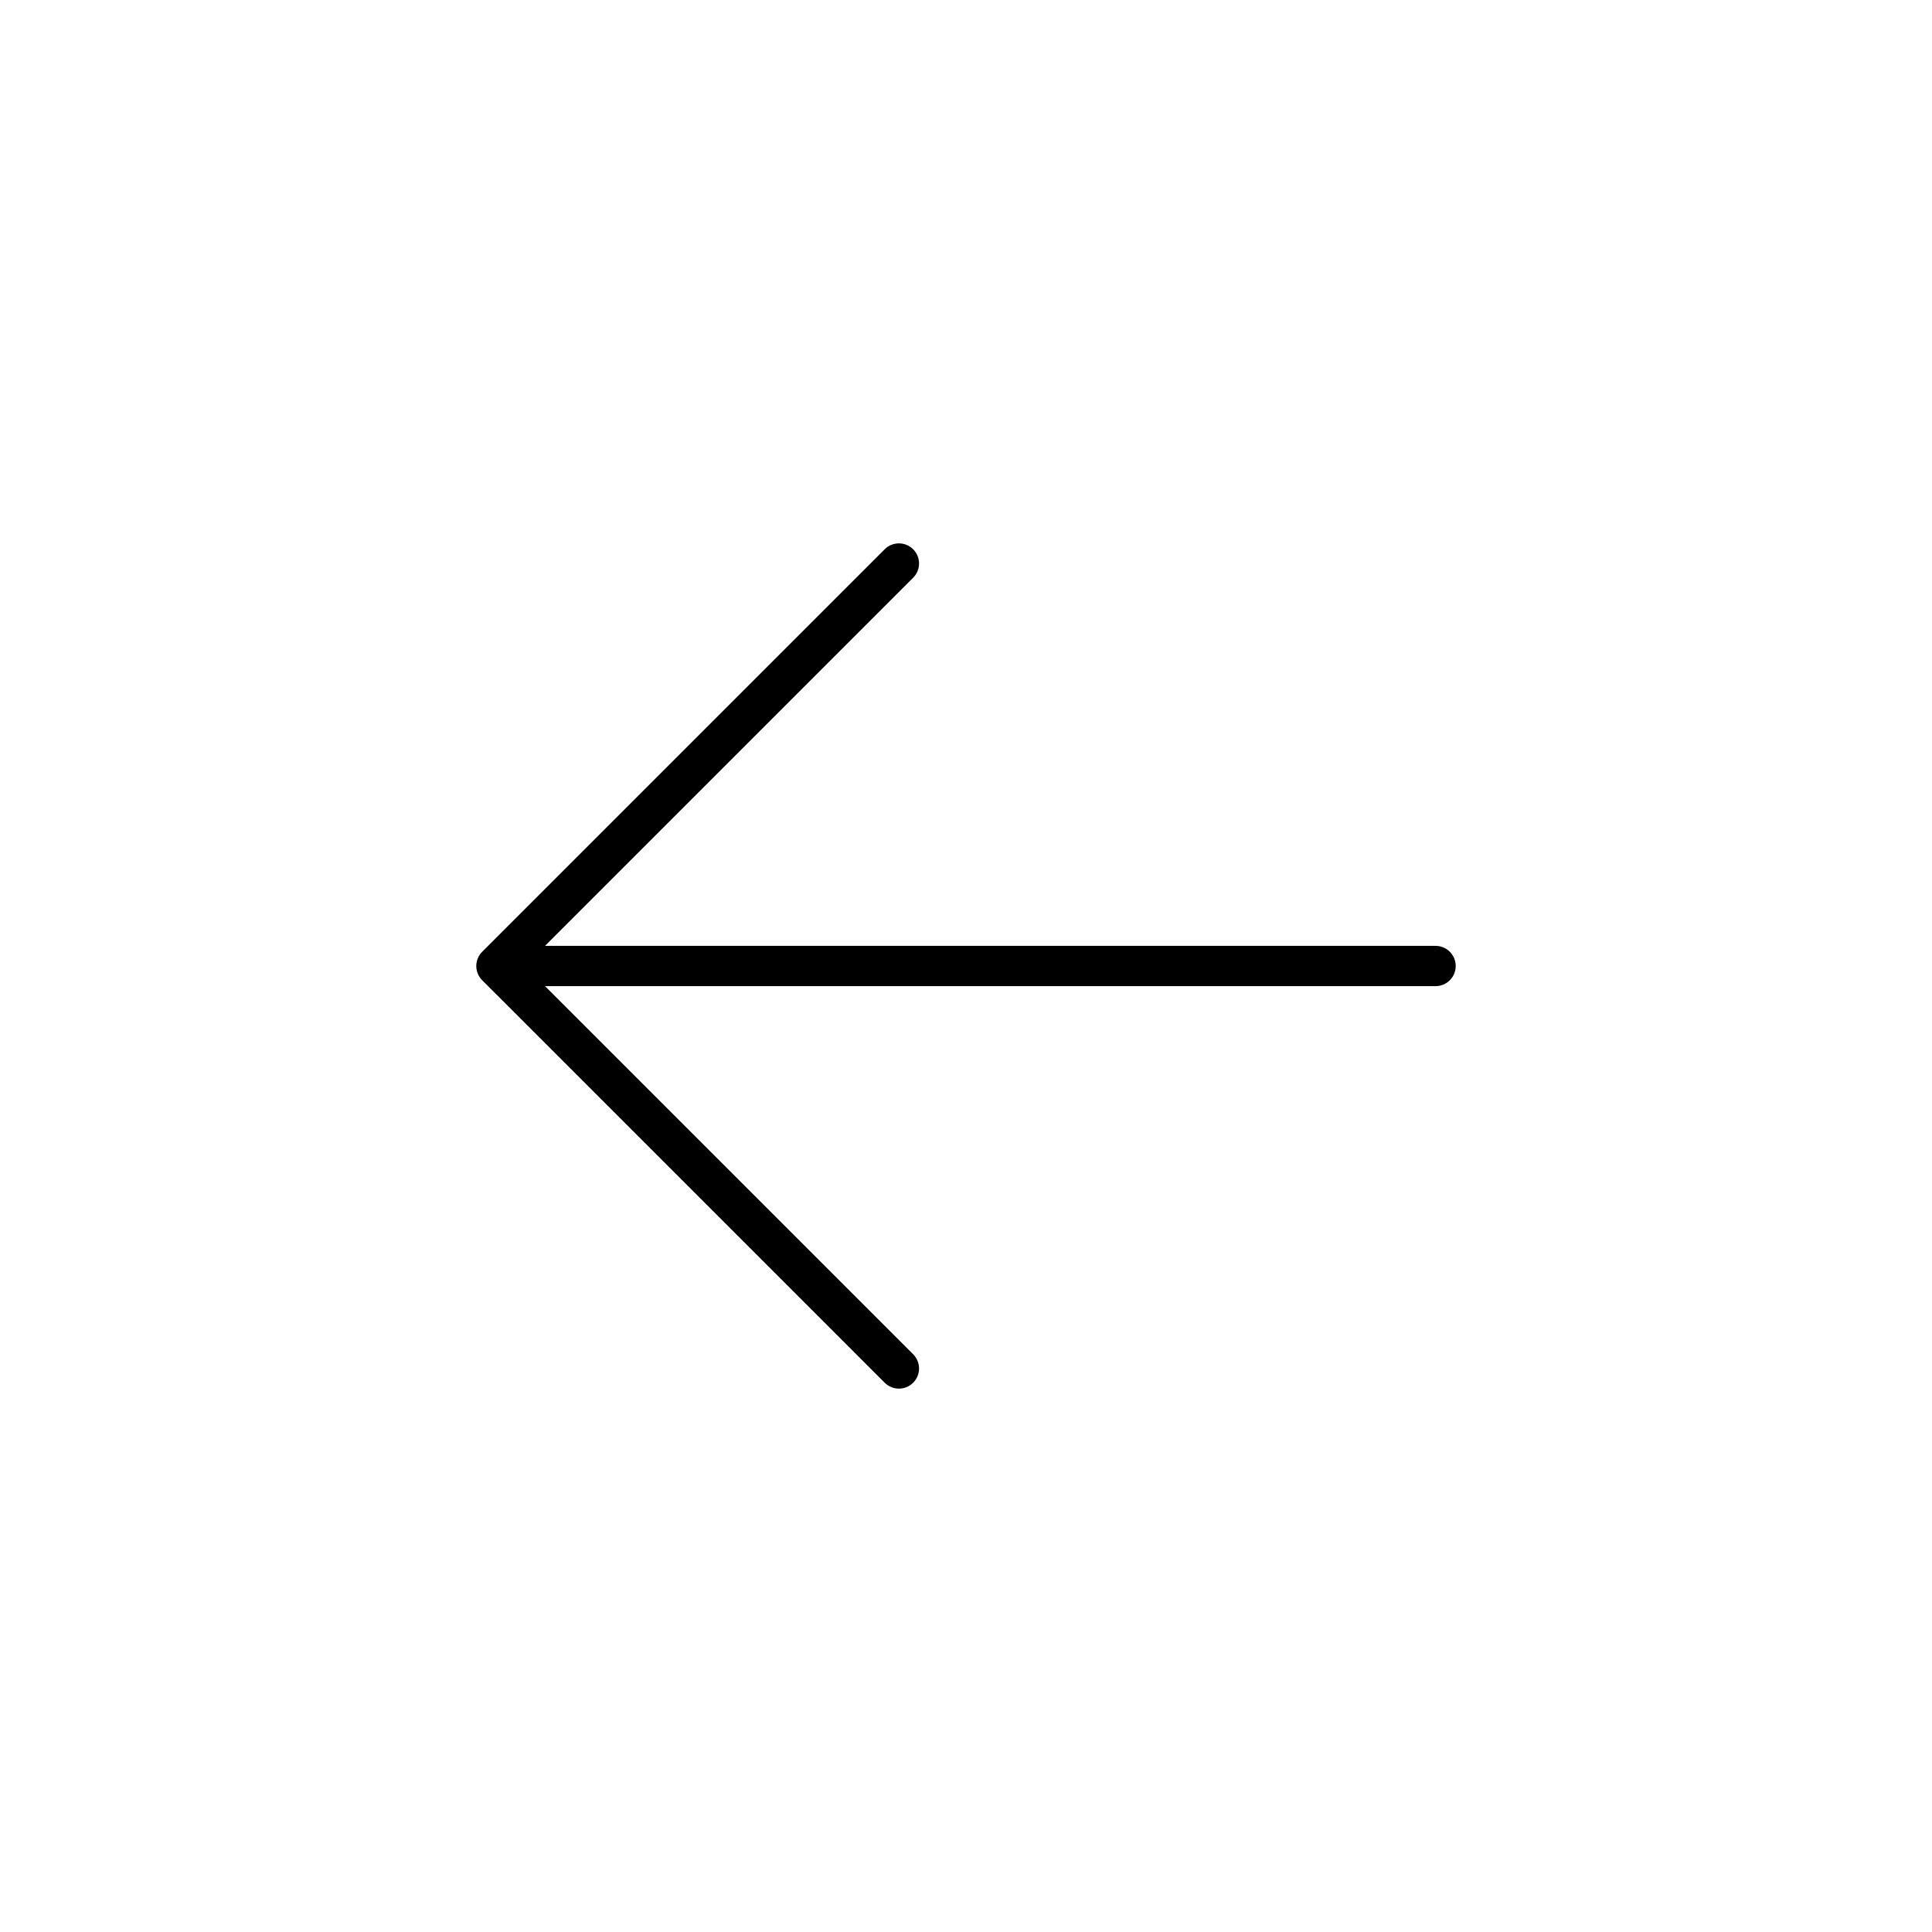
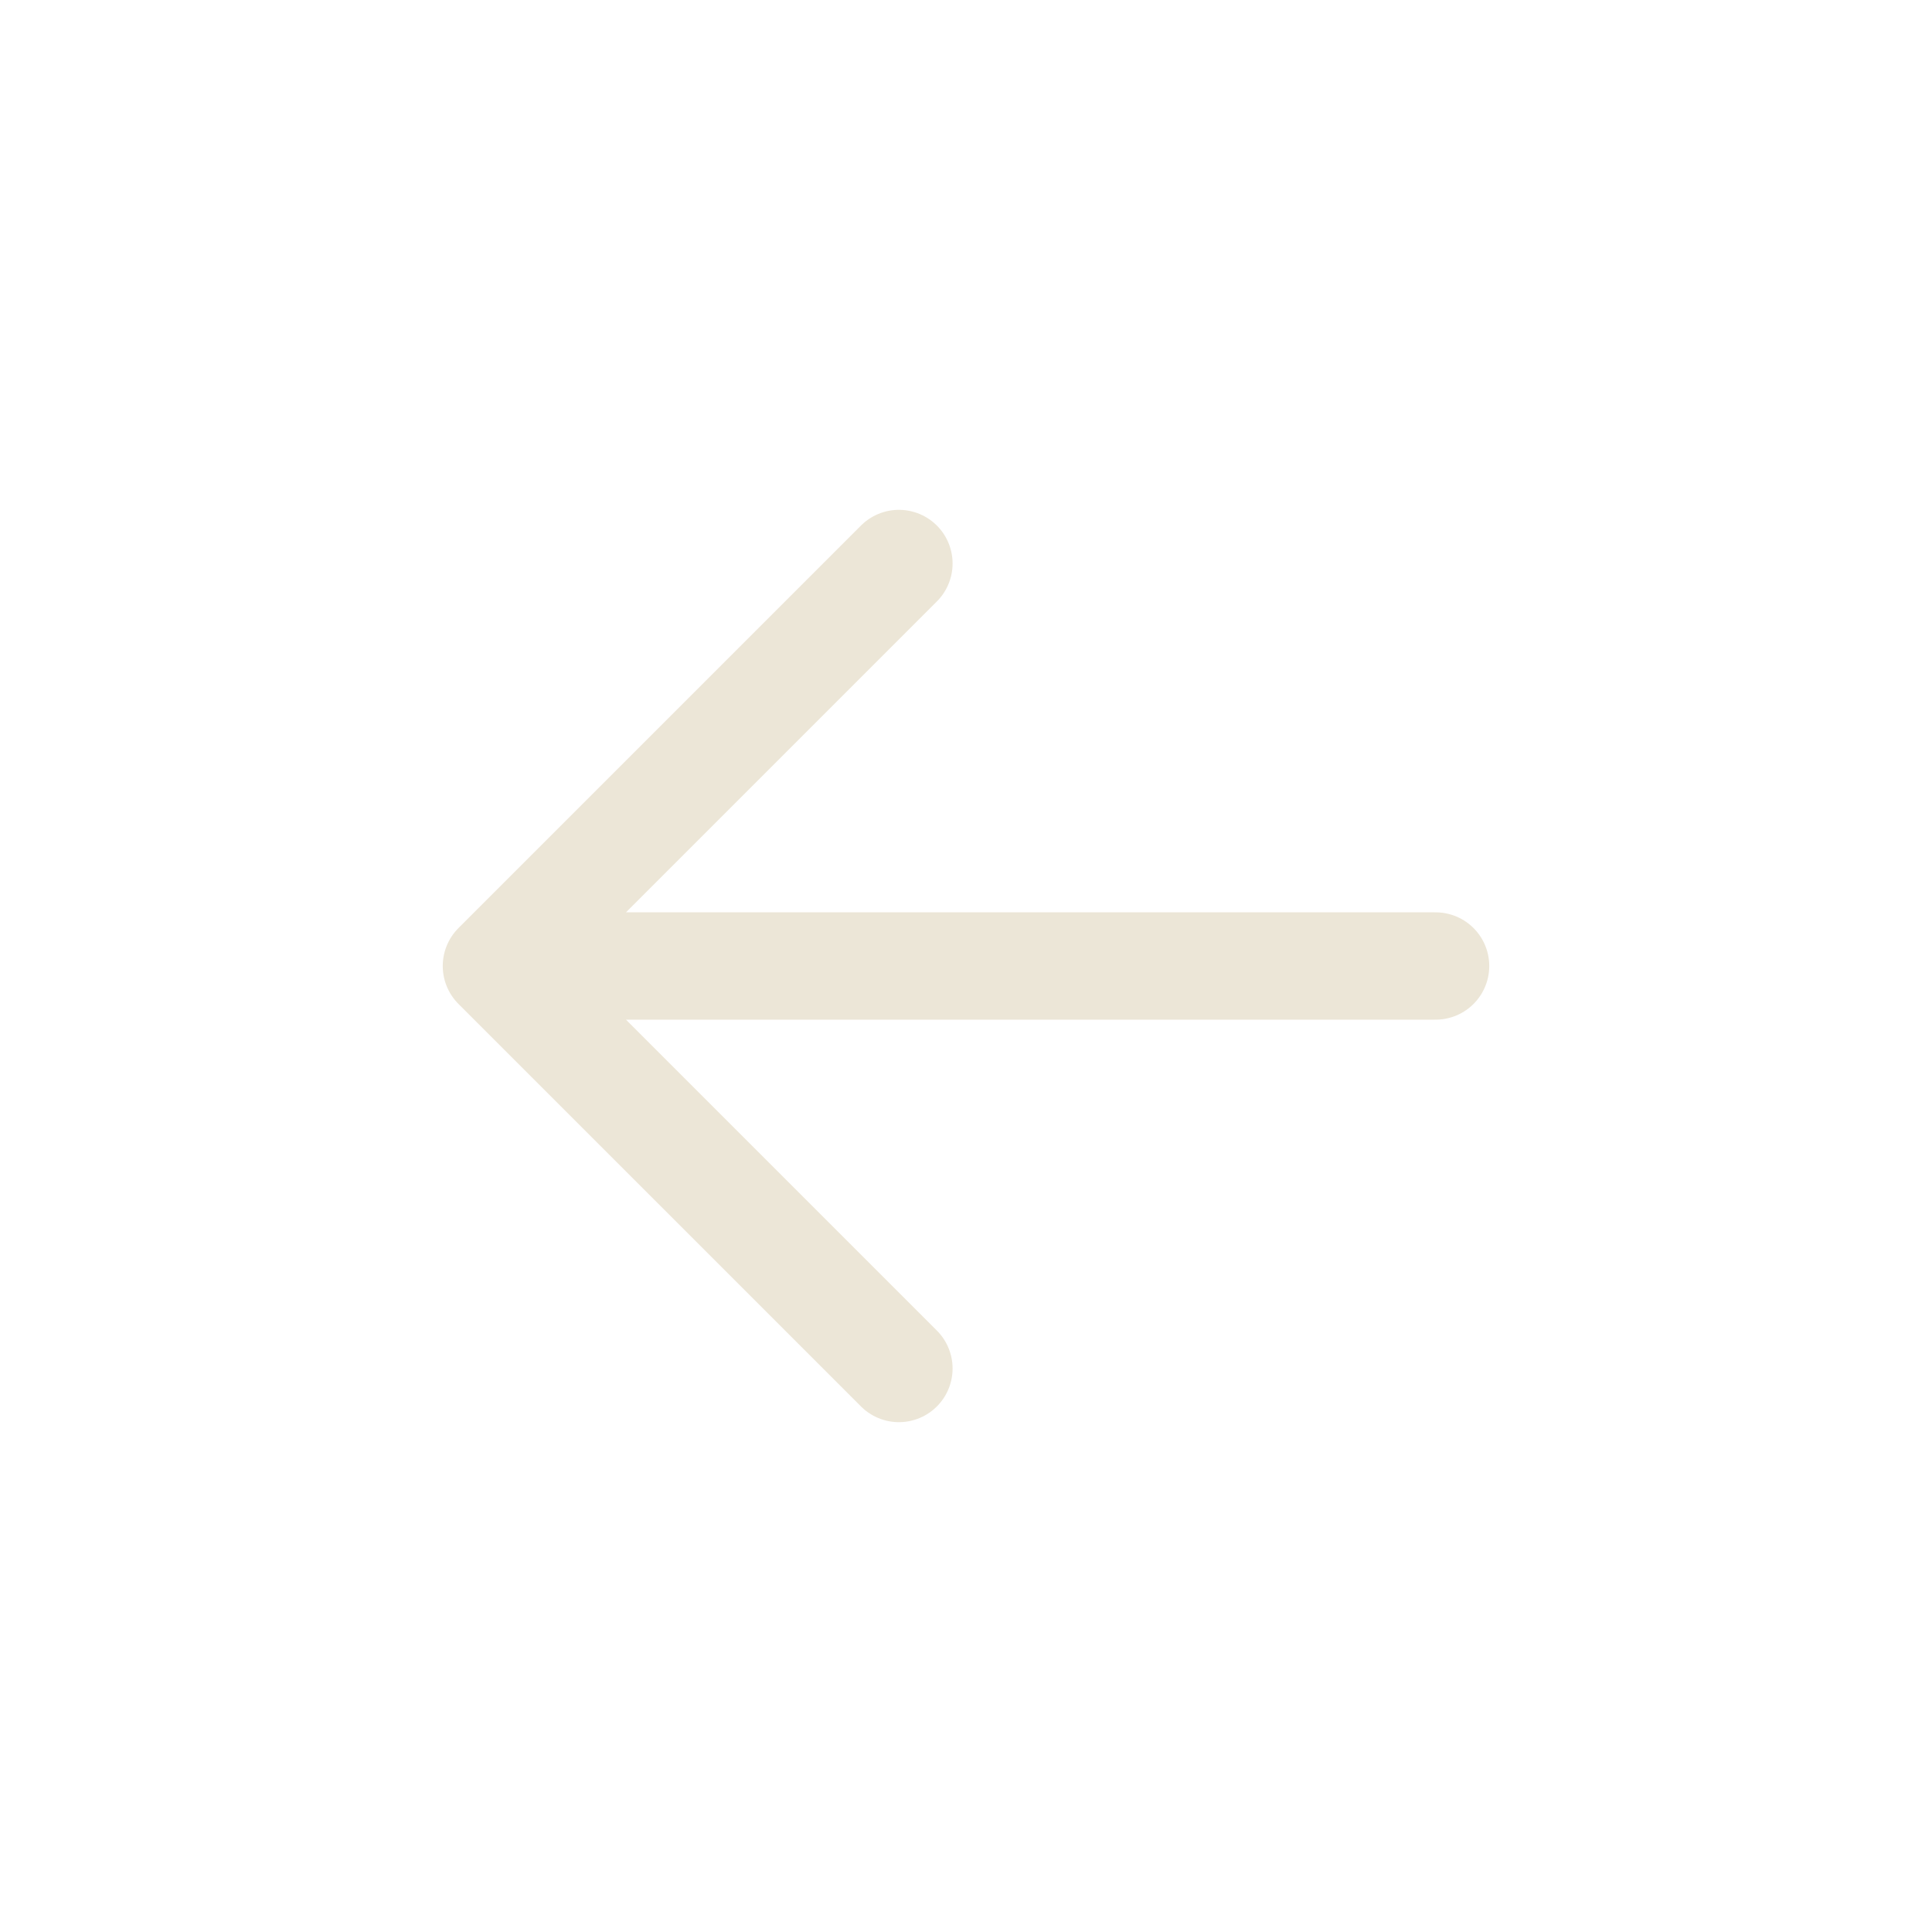
<svg xmlns="http://www.w3.org/2000/svg" width="64px" height="64px" viewBox="-2.4 -2.4 28.80 28.80" fill="none">
  <g id="SVGRepo_bgCarrier" stroke-width="0" transform="translate(0,0), scale(1)" />
  <g id="SVGRepo_tracerCarrier" stroke-linecap="round" stroke-linejoin="round" />
  <g id="SVGRepo_iconCarrier">
-     <path d="M5 12H19M5 12L11 6M5 12L11 18" stroke="#000000" stroke-width="0.6" stroke-linecap="round" stroke-linejoin="round" />
+     <path d="M5 12H19M5 12L11 6M5 12L11 18" stroke="#ECE6D7" stroke-width="1.6" stroke-linecap="round" stroke-linejoin="round" />
  </g>
</svg>
